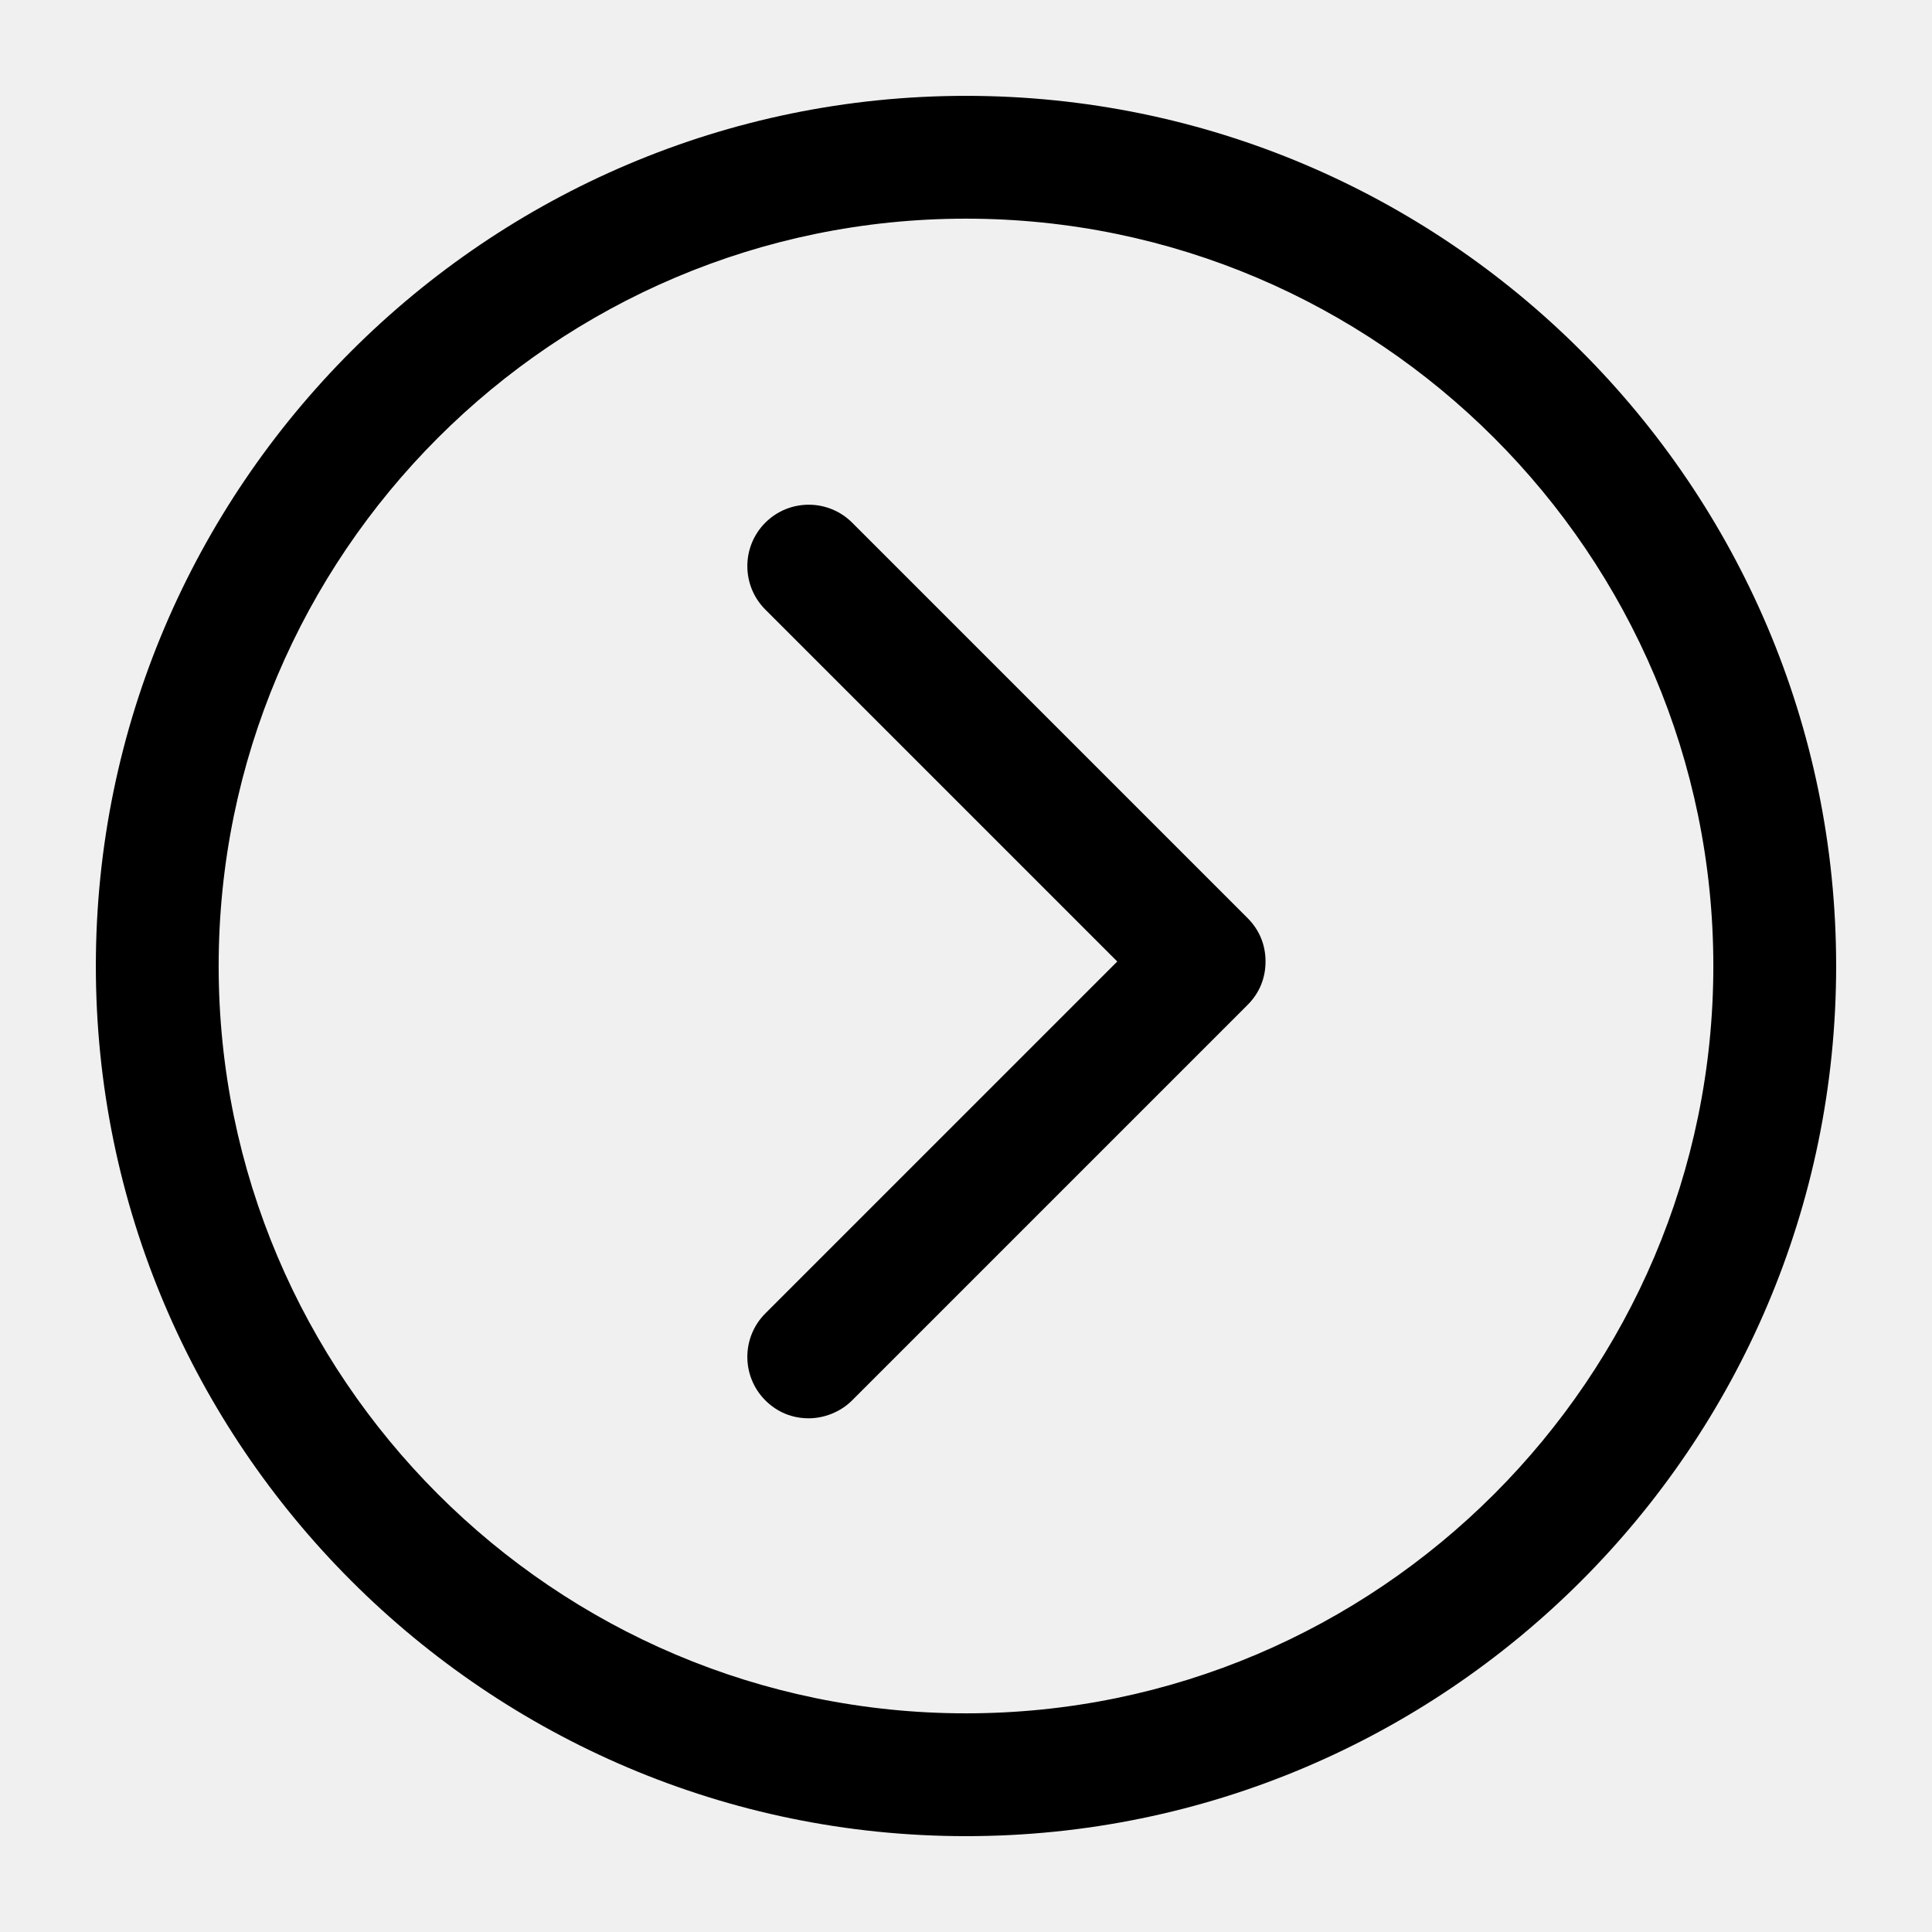
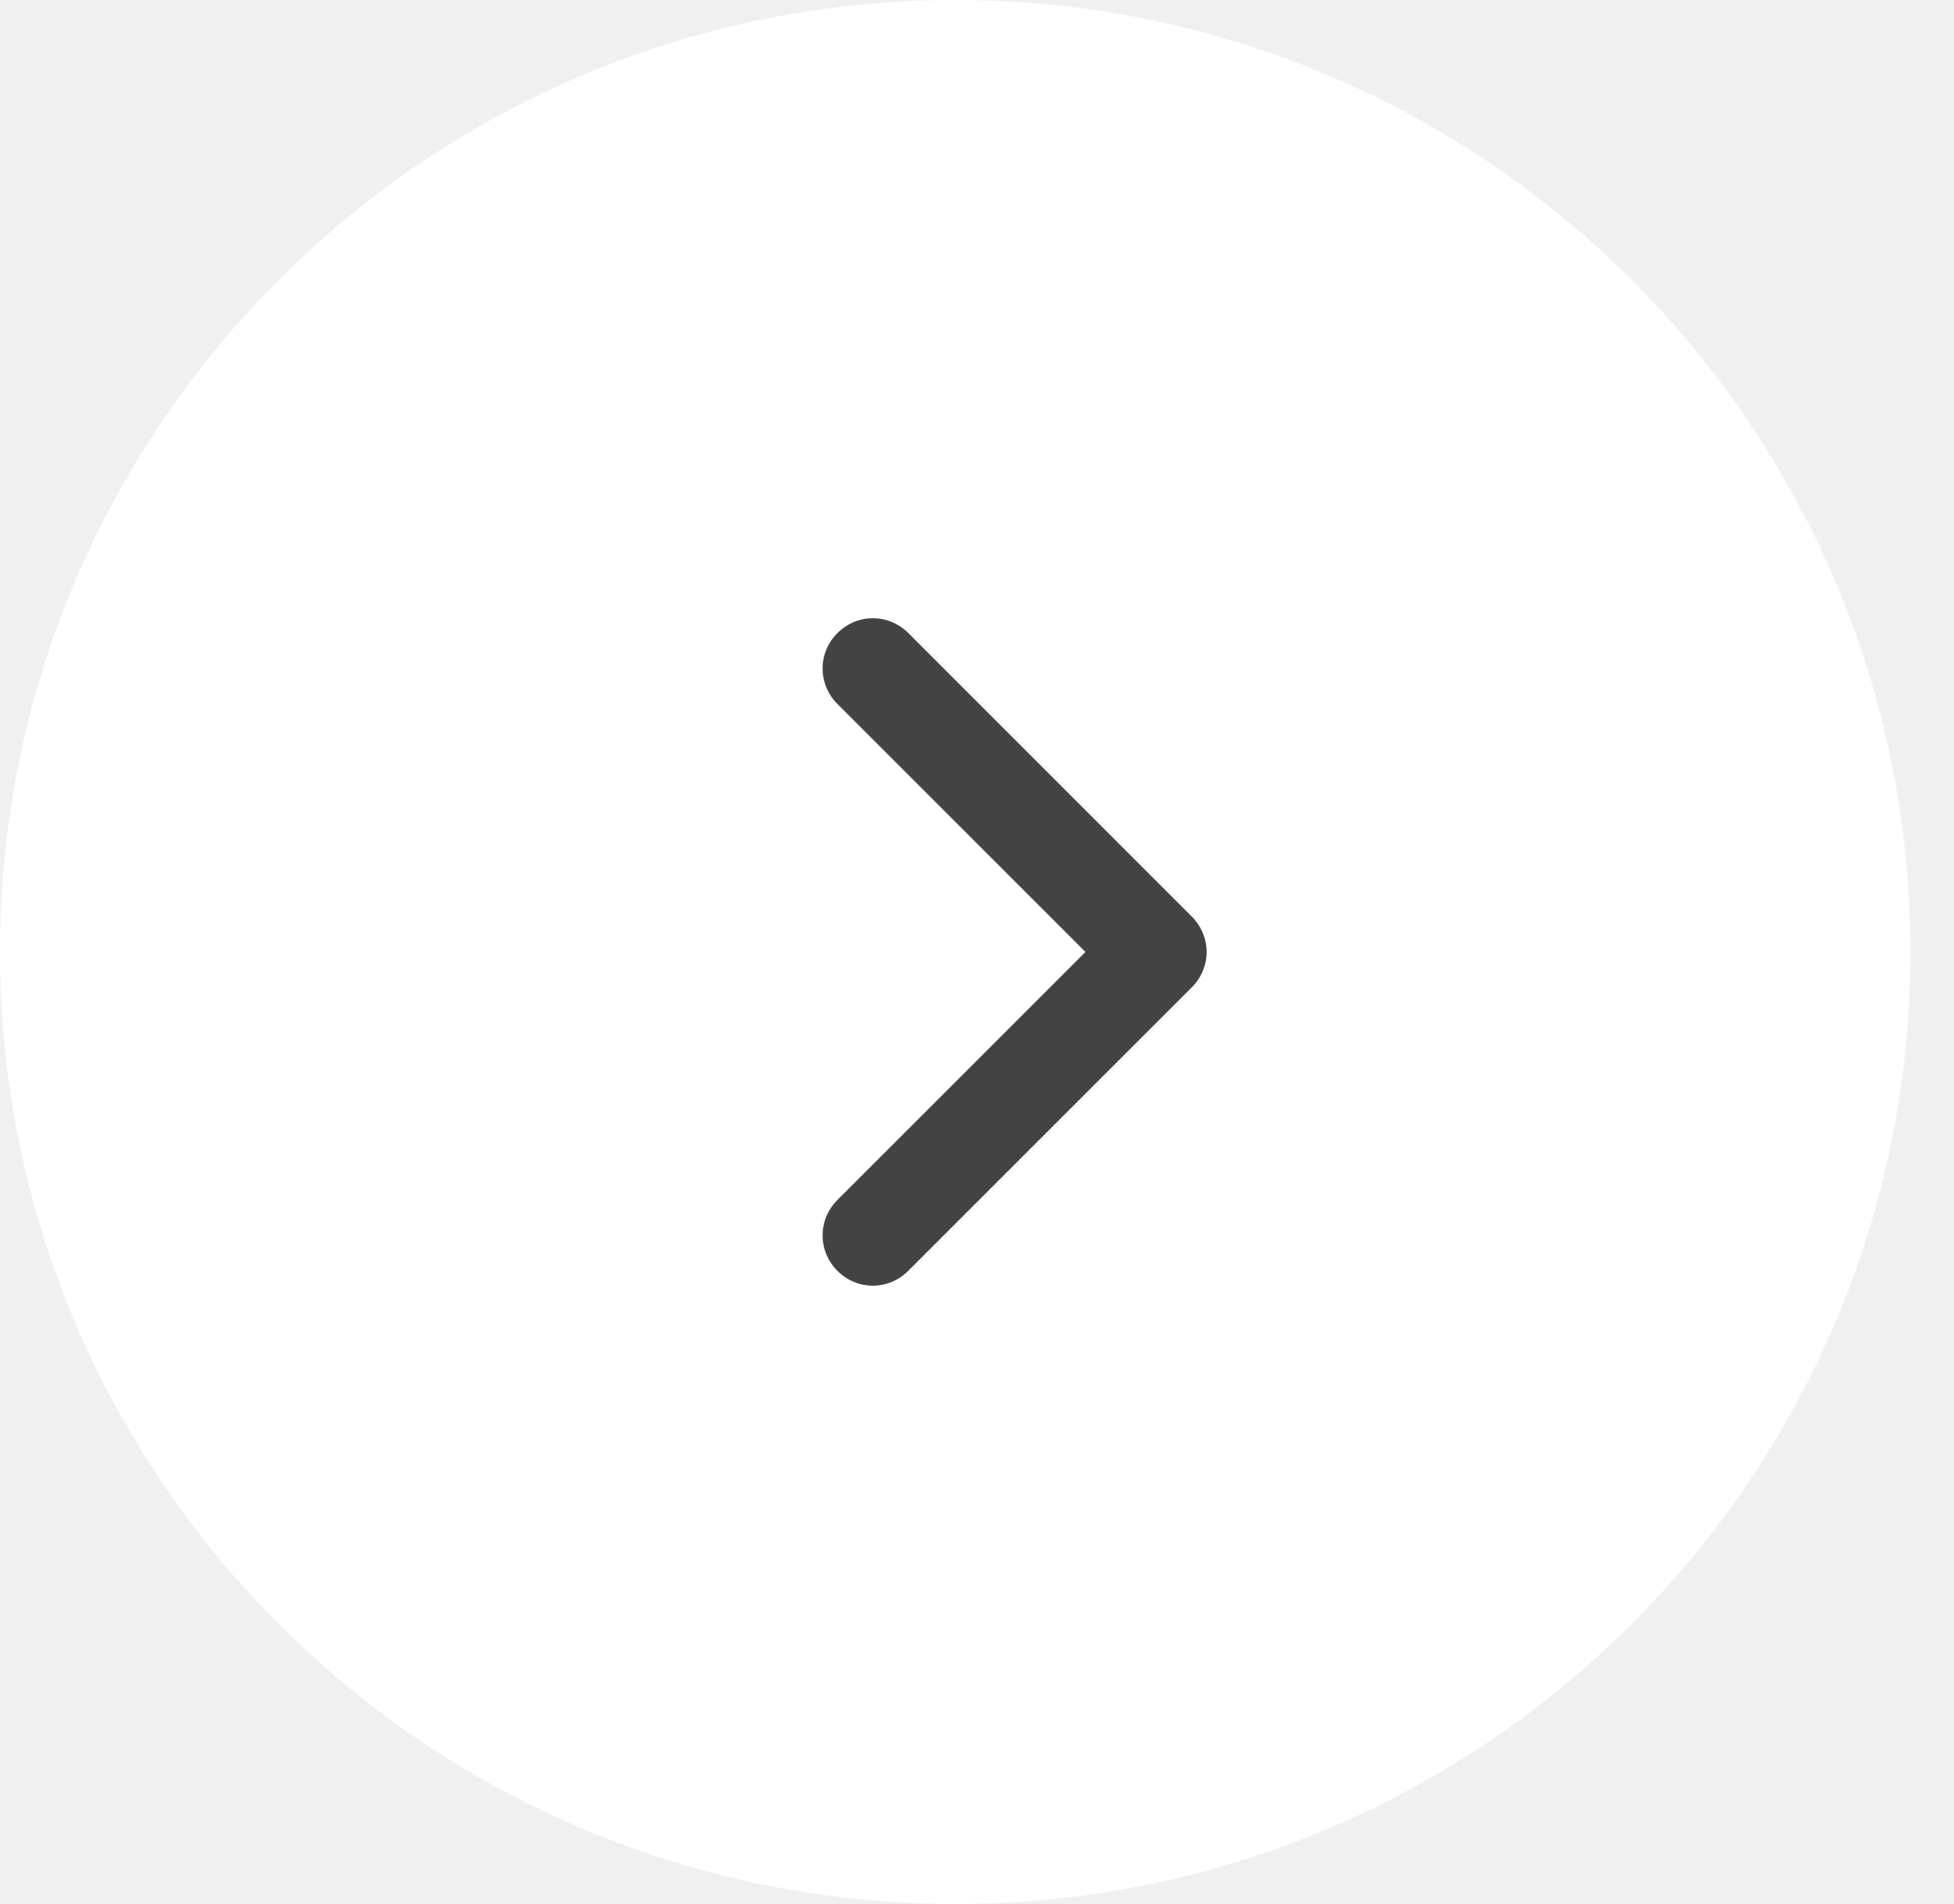
- <svg xmlns="http://www.w3.org/2000/svg" version="1.1" viewBox="0 0 129 129" enable-background="new 0 0 129 129">
-   <path d="M64.5,122.6c32,0,58.1-26,58.1-58.1S96.5,6.4,64.5,6.4S6.4,32.5,6.4,64.5S32.5,122.6,64.5,122.6z M64.5,14.6    c27.5,0,49.9,22.4,49.9,49.9S92,114.4,64.5,114.4S14.6,92,14.6,64.5S37,14.6,64.5,14.6z" />
-   <path d="m51.1,93.5c0.8,0.8 1.8,1.2 2.9,1.2 1,0 2.1-0.4 2.9-1.2l26.4-26.4c0.8-0.8 1.2-1.8 1.2-2.9 0-1.1-0.4-2.1-1.2-2.9l-26.4-26.4c-1.6-1.6-4.2-1.6-5.8,0-1.6,1.6-1.6,4.2 0,5.8l23.5,23.5-23.5,23.5c-1.6,1.6-1.6,4.2 0,5.8z" />
+ <svg xmlns="http://www.w3.org/2000/svg" width="39" height="38" viewBox="0 0 39 38" fill="none">
+   <path d="M19.065 38C29.594 38 38.13 29.493 38.13 19C38.13 8.507 29.594 0 19.065 0C8.536 0 0 8.507 0 19C0 29.493 8.536 38 19.065 38Z" fill="white" />
+   <path fill-rule="evenodd" clip-rule="evenodd" d="M16.714 14.05L21.665 19L16.714 23.95C16.319 24.346 16.319 24.968 16.714 25.364C17.11 25.76 17.733 25.76 18.128 25.364L23.786 19.707C24.182 19.311 24.182 18.689 23.786 18.293L18.13 12.636C17.733 12.24 17.11 12.24 16.714 12.636C16.319 13.032 16.319 13.654 16.714 14.05Z" fill="#434343" />
</svg>
